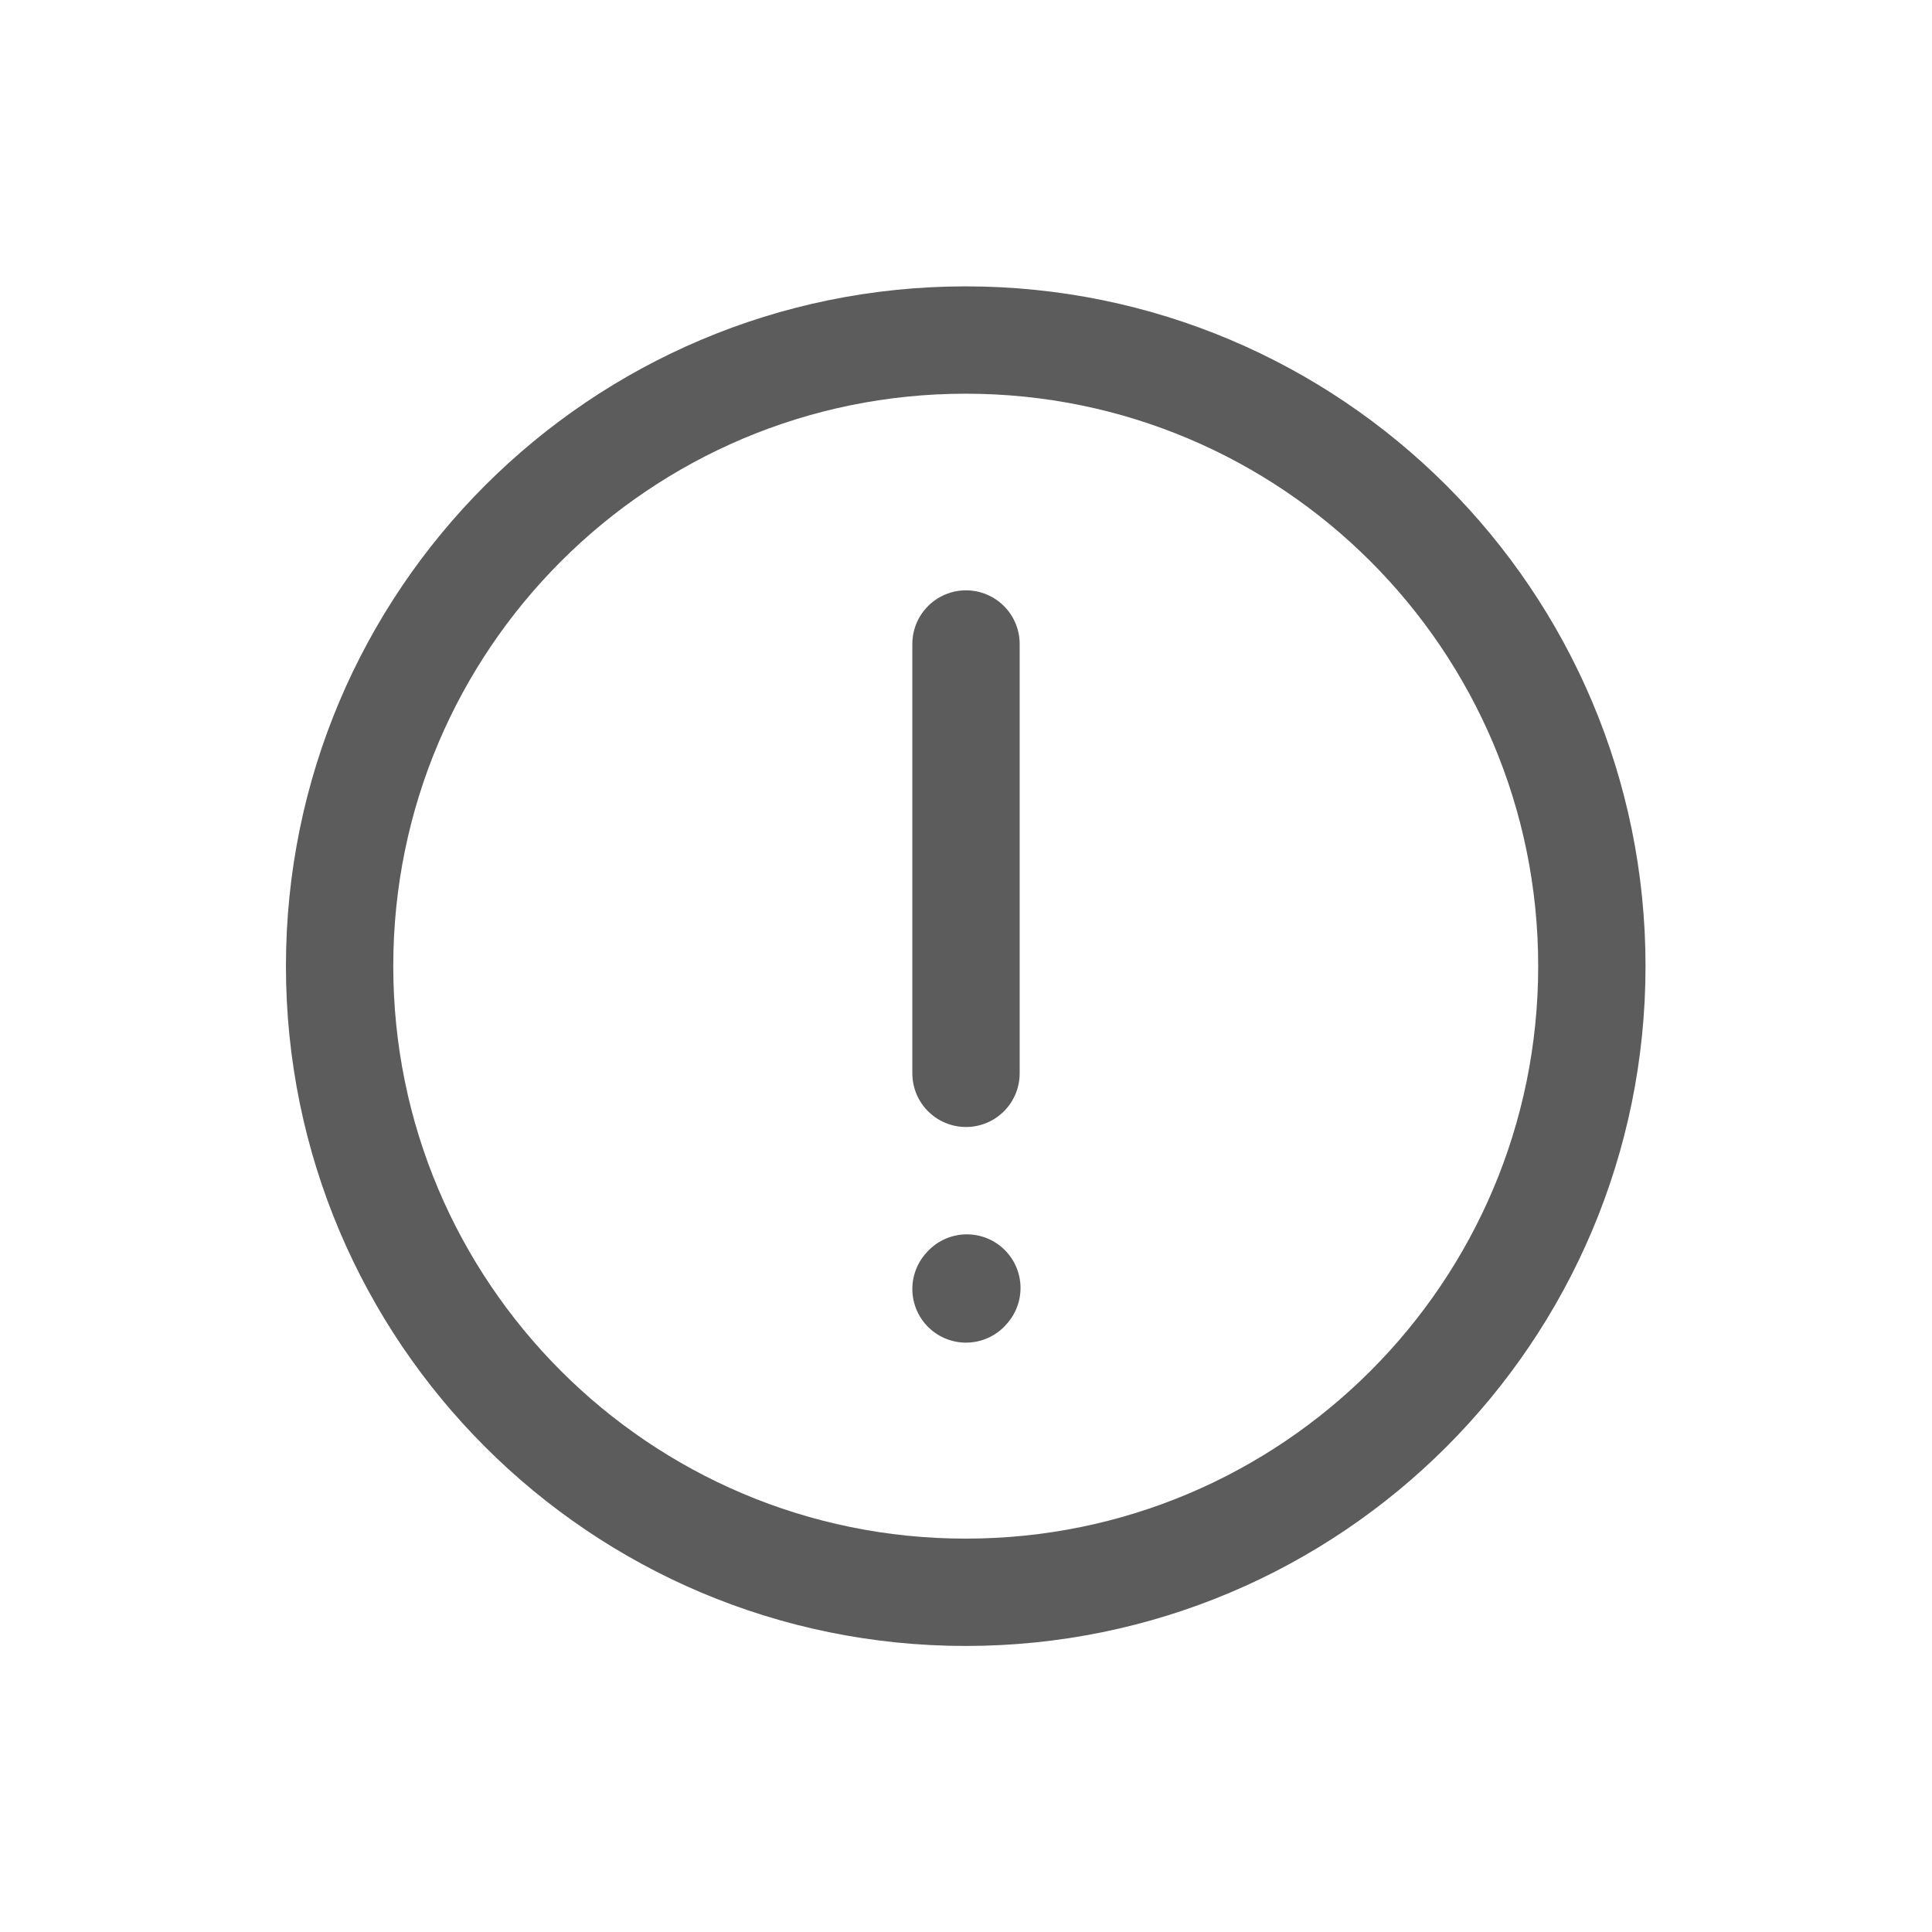
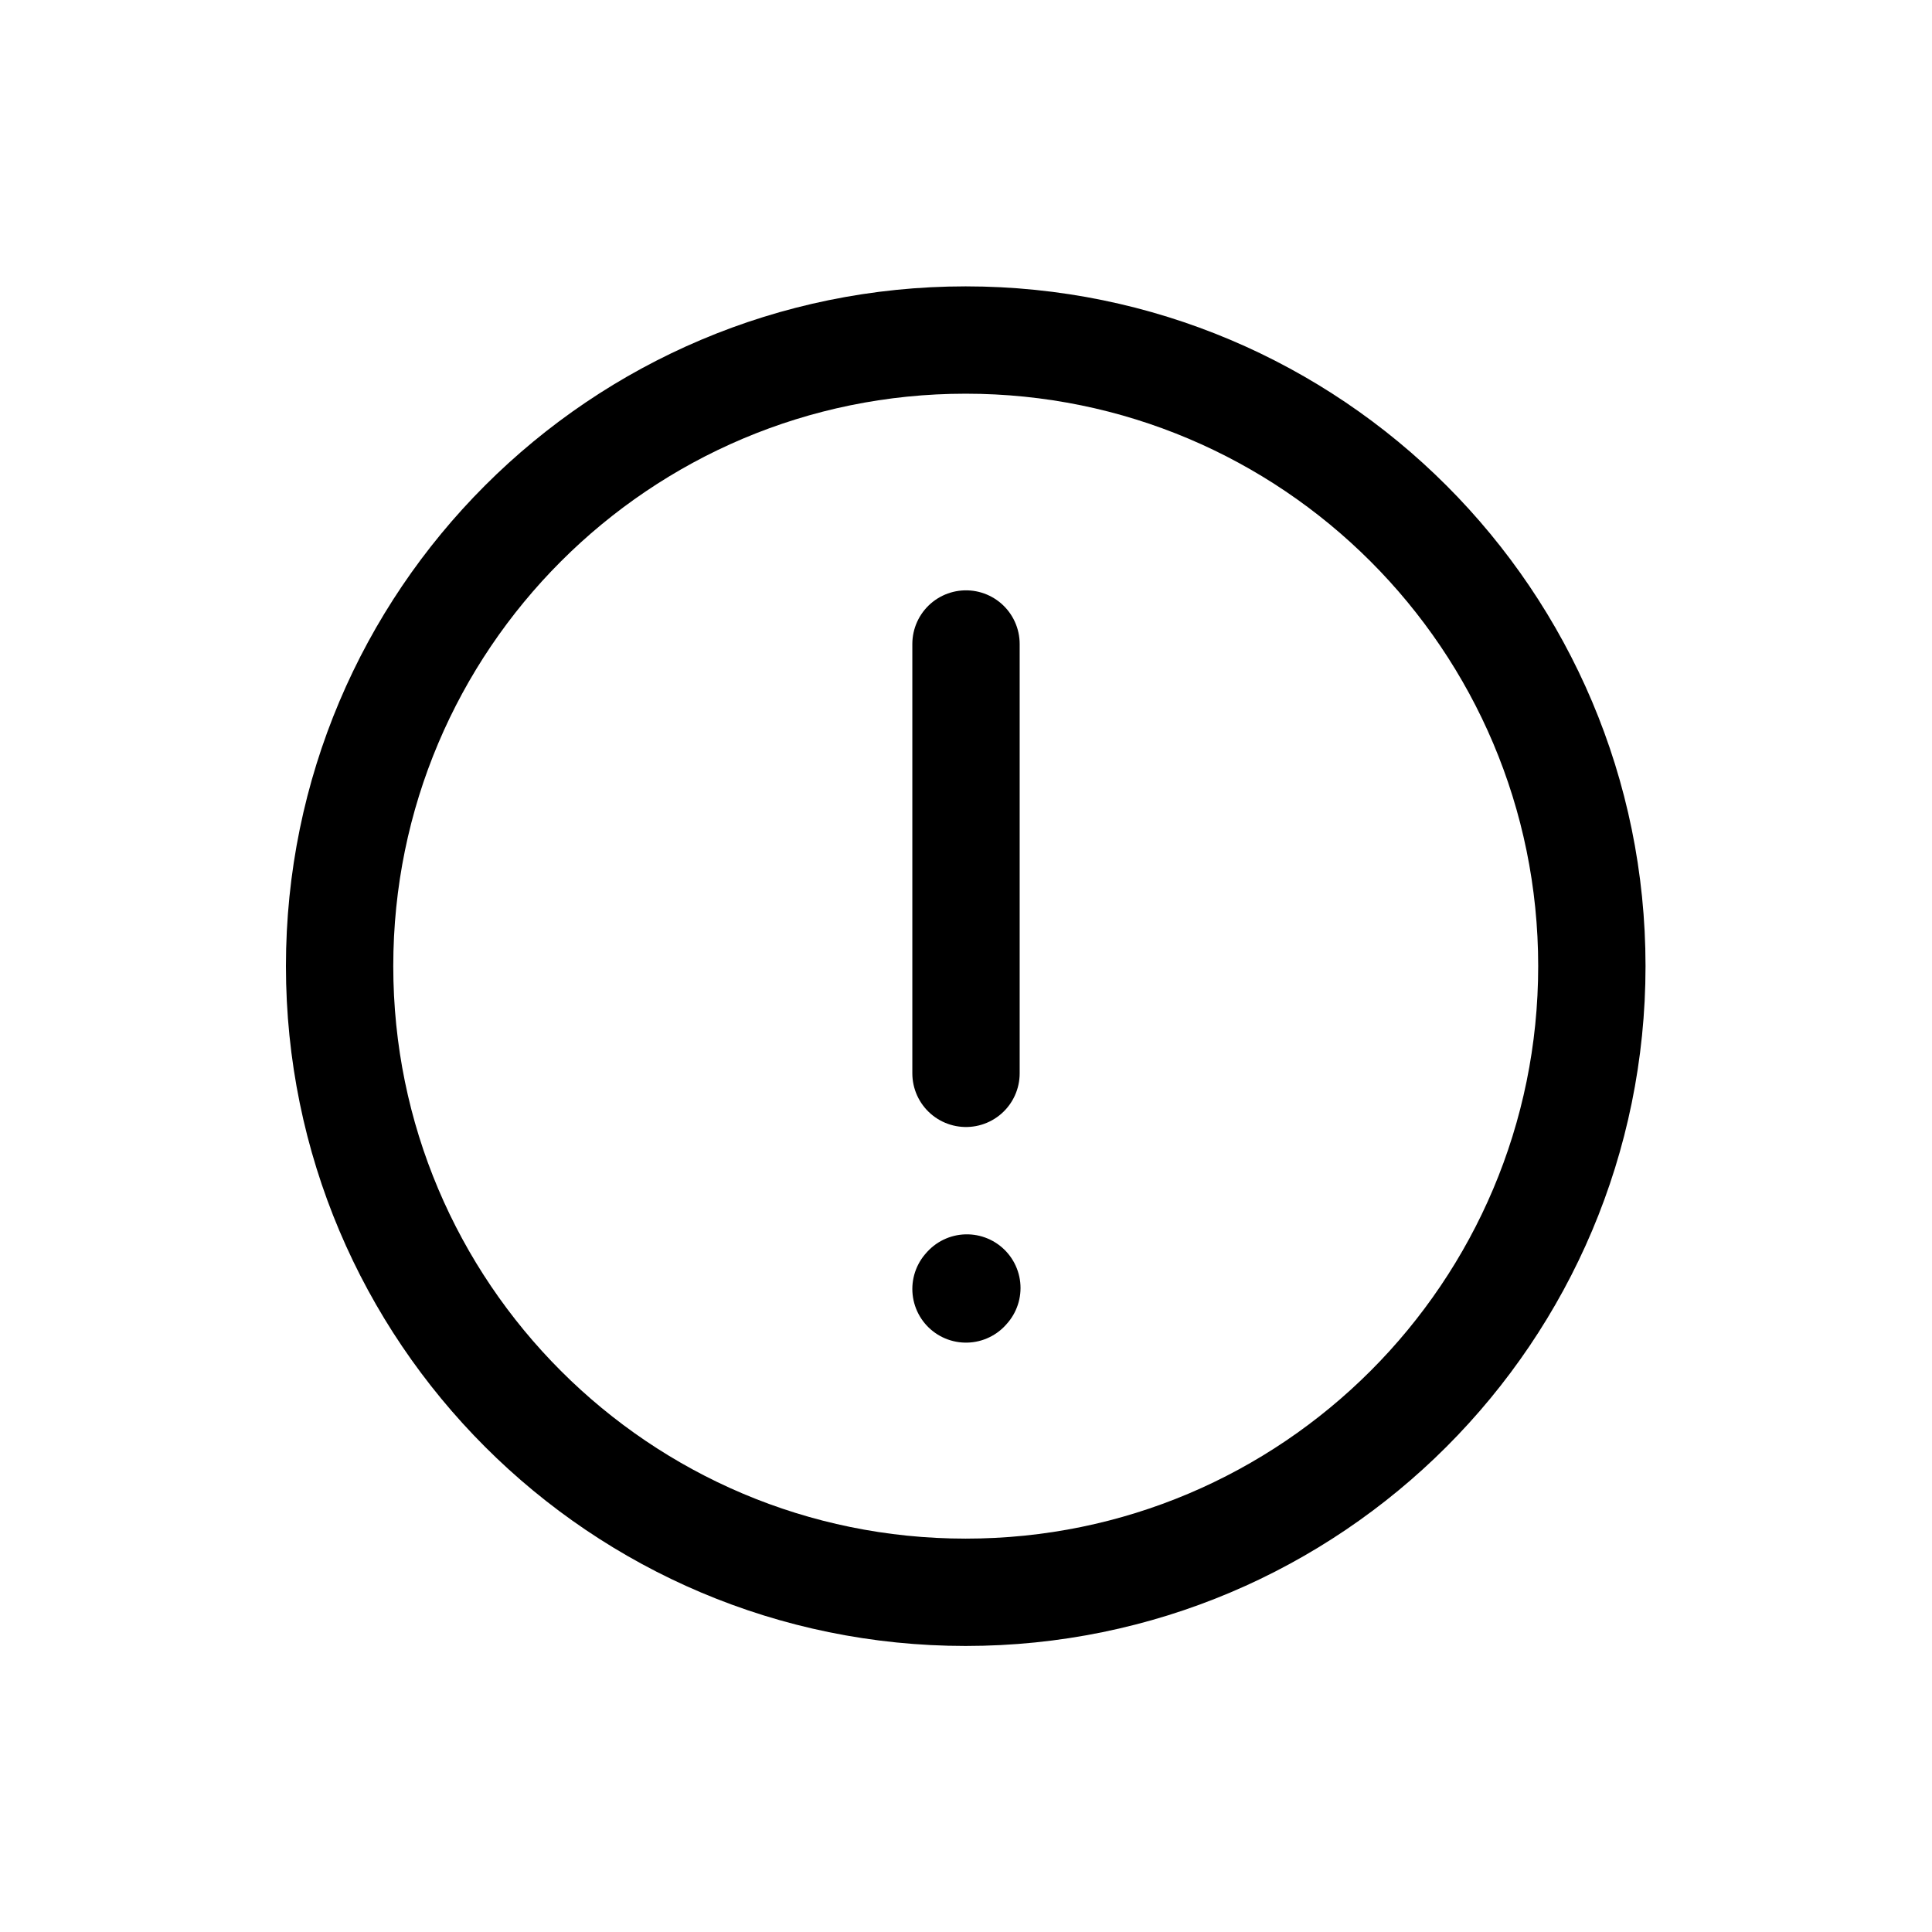
<svg xmlns="http://www.w3.org/2000/svg" width="18" height="18" viewBox="0 0 18 18" fill="none">
-   <path d="M8.997 14.835C12.219 14.835 14.831 12.223 14.831 9.001C14.831 5.78 12.219 3.168 8.997 3.168C5.776 3.168 3.164 5.78 3.164 9.001C3.164 12.223 5.776 14.835 8.997 14.835Z" stroke="#5C5C5C" stroke-linecap="round" stroke-linejoin="round" />
-   <path d="M9 6V10" stroke="#5C5C5C" stroke-linecap="round" stroke-linejoin="round" />
-   <path d="M9 12.009L9.008 12" stroke="#5C5C5C" stroke-linecap="round" stroke-linejoin="round" />
+   <path d="M8.997 14.835C12.219 14.835 14.831 12.223 14.831 9.001C14.831 5.78 12.219 3.168 8.997 3.168C5.776 3.168 3.164 5.78 3.164 9.001C3.164 12.223 5.776 14.835 8.997 14.835Z" stroke="currentcolor" stroke-linecap="round" stroke-linejoin="round" />
+   <path d="M9 6V10" stroke="currentcolor" stroke-linecap="round" stroke-linejoin="round" />
+   <path d="M9 12.009L9.008 12" stroke="currentcolor" stroke-linecap="round" stroke-linejoin="round" />
</svg>
